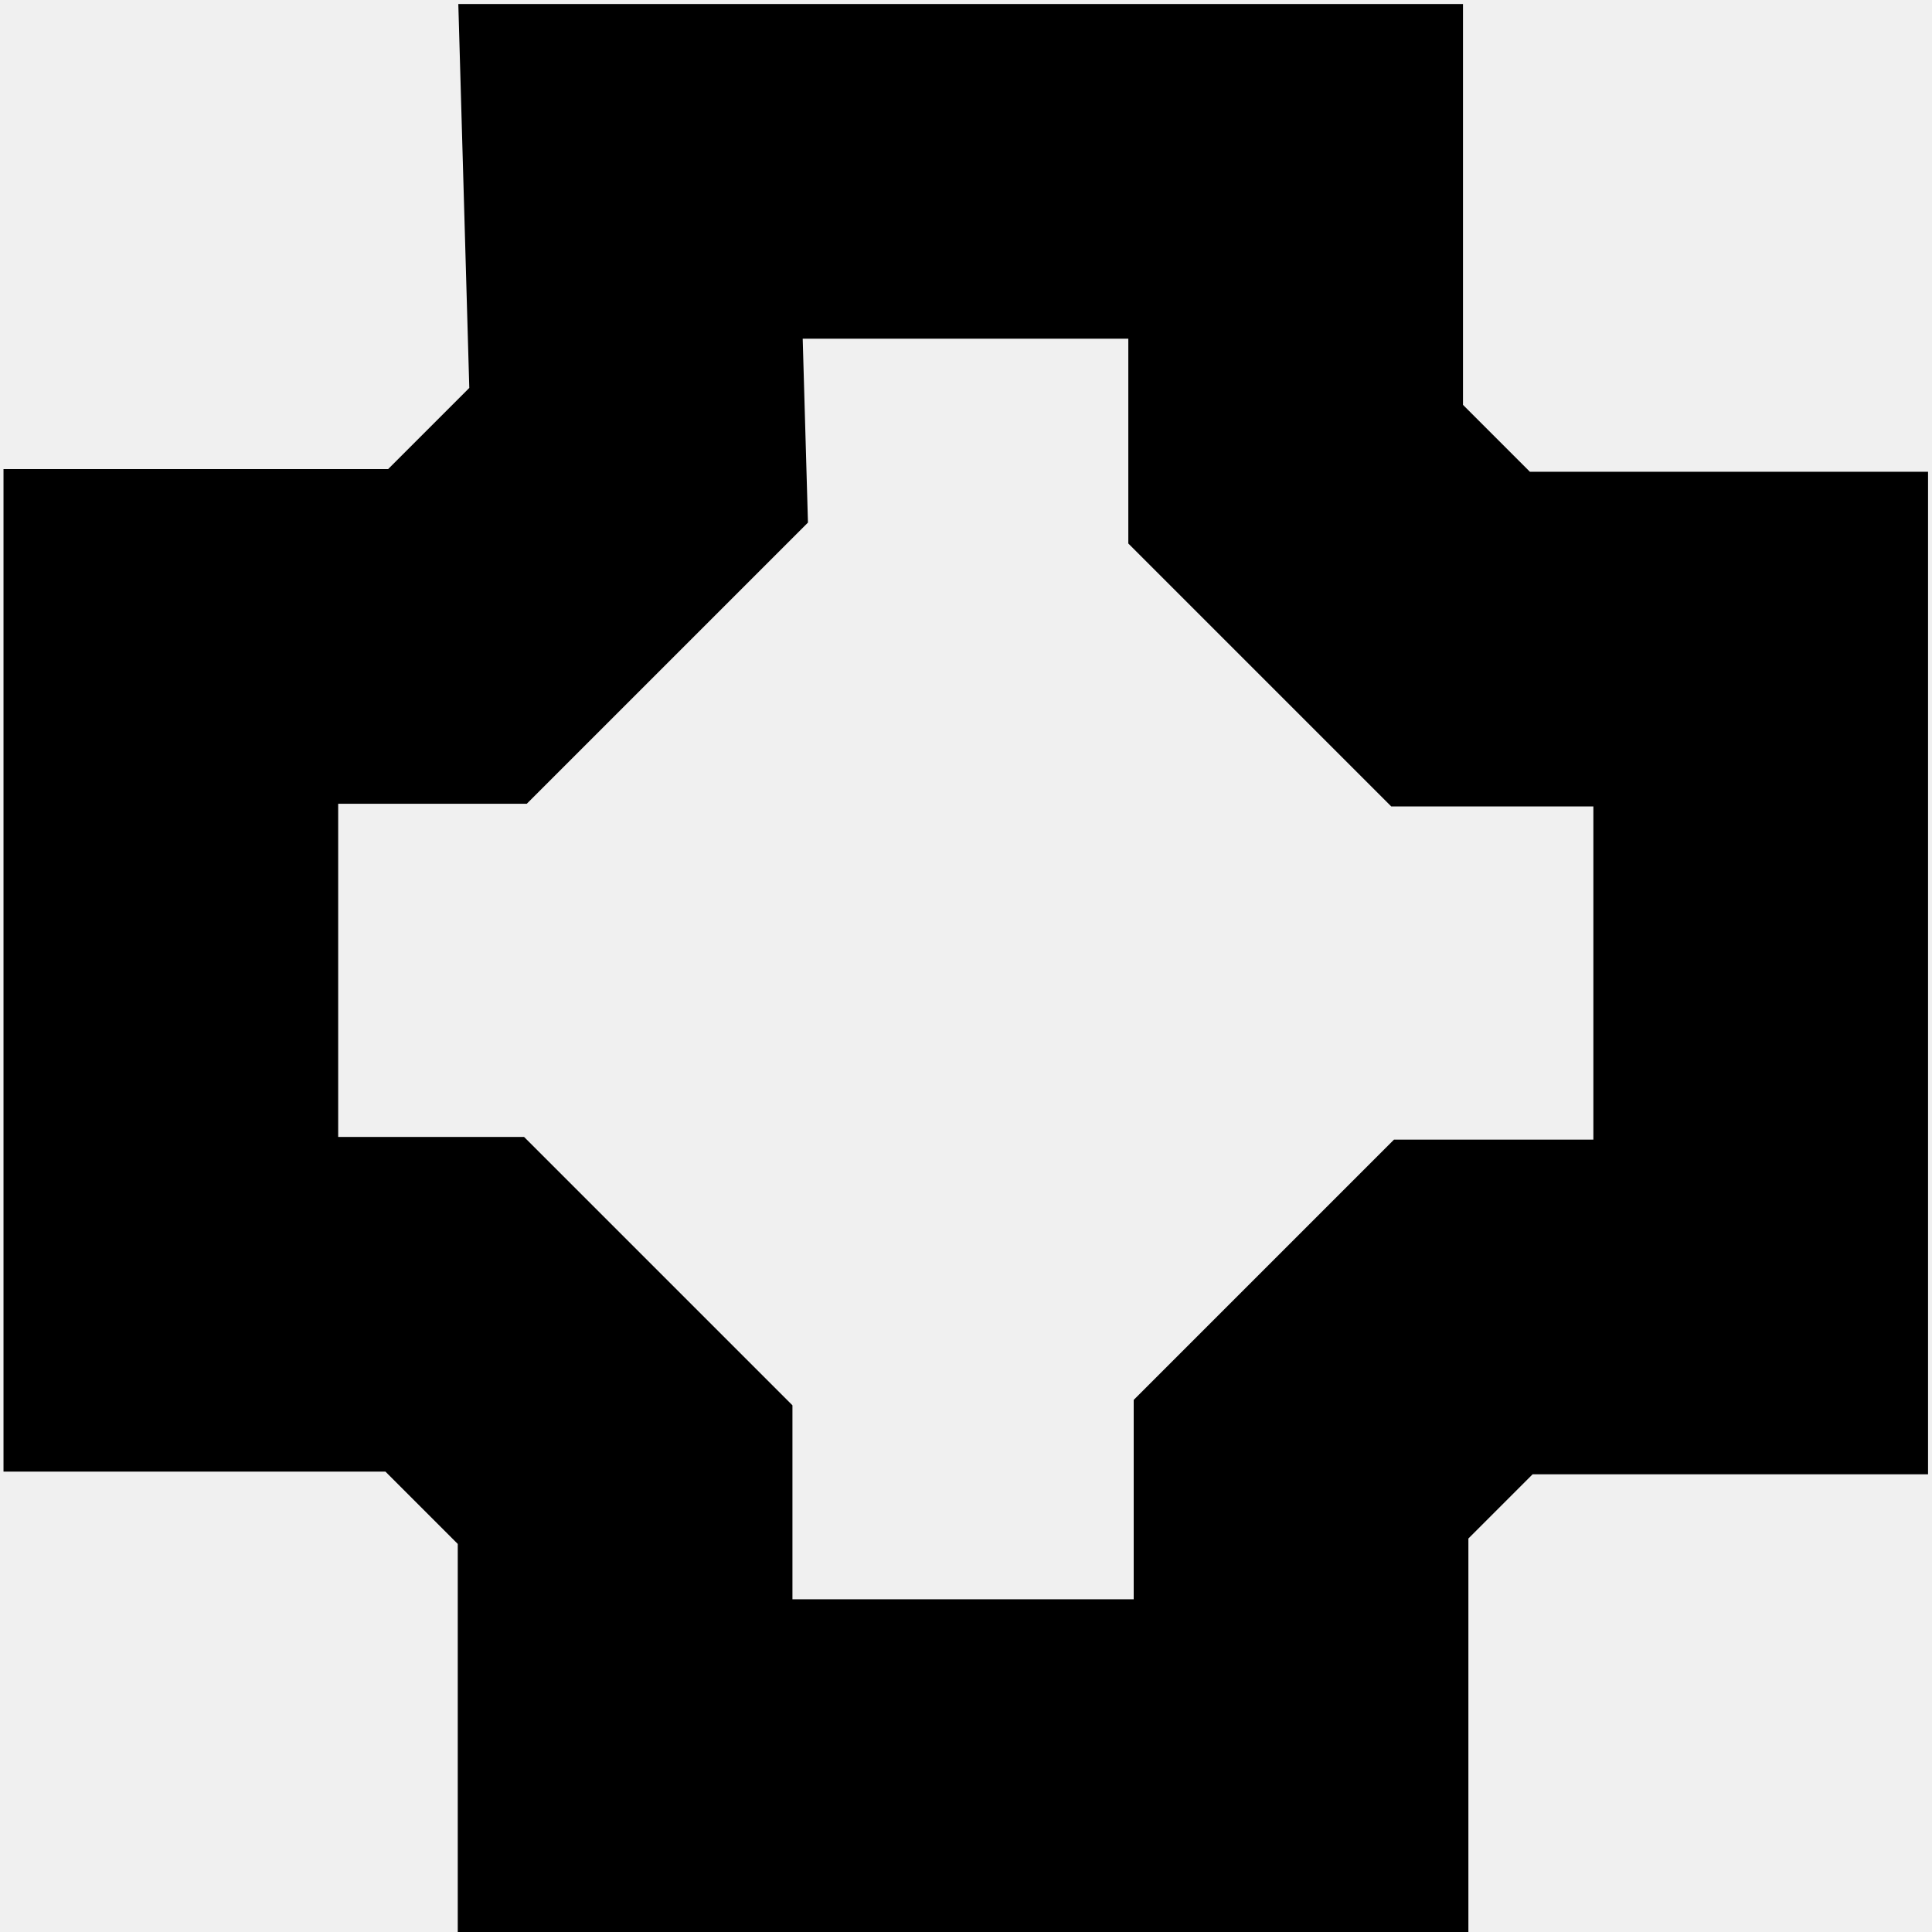
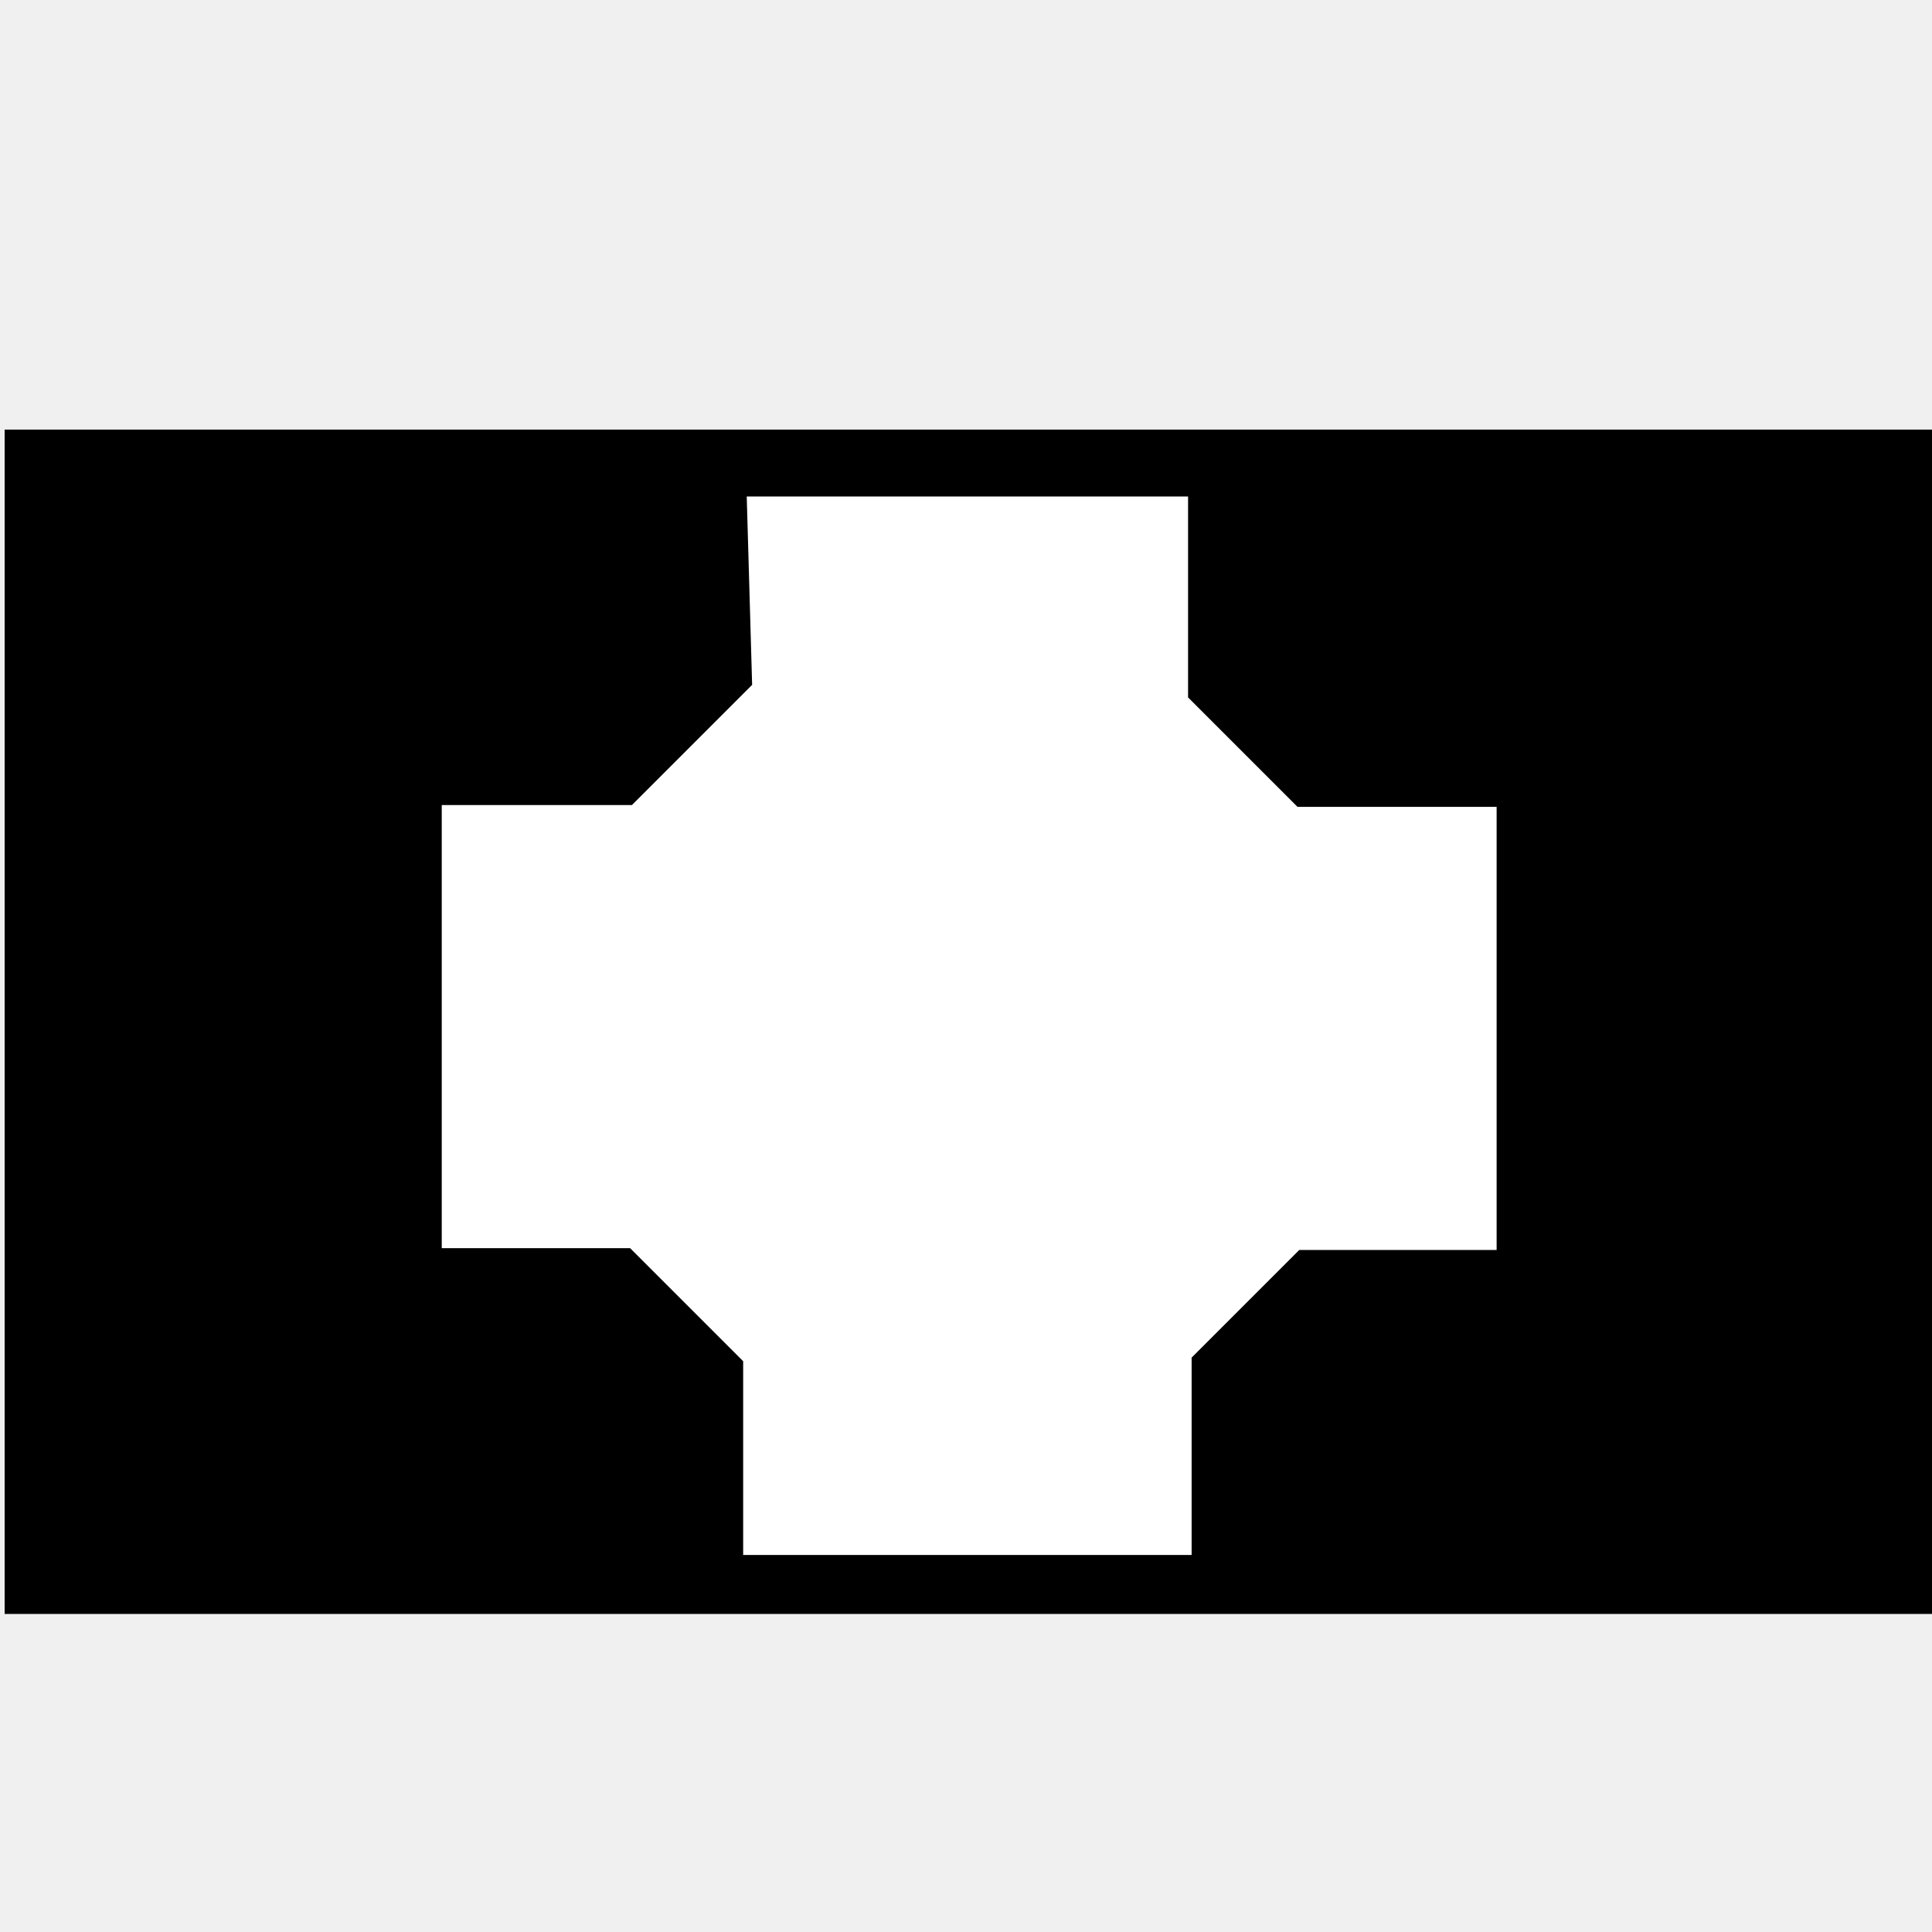
- <svg xmlns="http://www.w3.org/2000/svg" version="1.0" width="100%" height="100%" viewBox="-4.5 -3 100 100" id="svg2">
+ <svg xmlns="http://www.w3.org/2000/svg" version="1.0" width="100%" height="100%" viewBox="-4.5 -3 100 100" id="svg2" xml:space="preserve">
  <defs id="defs4">
-     <style type="text/css" id="style6" />
+     <style type="text/css" id="style6-2" />
    <symbol id="SymbolKirche" style="overflow:visible">
-       <rect width="9" height="6" x="-4.5" y="-3" id="rect9" style="fill:#000000;stroke:none" />
-       <path d="M -2.25,-1.125 L -1.375,-1.125 L -0.875,-1.625 L -0.875,-2.5 L 1.125,-2.5 L 1.125,-1.625 L 1.625,-1.125 L 2.5,-1.125 L 2.5,0.875 L 1.625,0.875 L 1.125,1.375 L 1.125,2.25 L -0.875,2.25 L -0.875,1.375 L -1.375,0.875 L -2.25,0.875 L -2.25,-1.125 z" id="path11" style="fill:#ffffff;stroke:none" />
+       <rect width="9" height="6" x="-4.5" y="-3" id="rect9-9" style="fill:#000000;stroke:none" />
+       <path d="M -2.25,-1.125 L -1.375,-1.125 L -0.875,-1.625 L -0.875,-2.5 L 1.125,-2.5 L 1.125,-1.625 L 1.625,-1.125 L 2.5,-1.125 L 2.5,0.875 L 1.625,0.875 L 1.125,1.375 L 1.125,2.25 L -0.875,2.25 L -0.875,1.375 L -1.375,0.875 L -2.25,0.875 L -2.25,-1.125 z" id="path11-73" style="fill:#ffffff;stroke:none" />
    </symbol>
  </defs>
-   <path d="M 28.135,5.87 L 62.563,5.87 L 62.563,21.544 L 71.1,30.081 L 86.634,30.081 L 86.634,64.649 L 71.239,64.649 L 62.842,73.046 L 62.842,88.44 L 27.855,88.44 L 27.855,73.326 L 19.038,64.509 L 4.343,64.509 L 4.343,29.941 L 19.178,29.941 L 28.555,20.564 L 28.135,5.87 z" id="path2385" style="fill:none;fill-rule:evenodd;stroke:#000000;stroke-width:17.323px;stroke-linecap:butt;stroke-linejoin:miter;stroke-opacity:1" />
+   <rect style="display:inline;fill:#000000;stroke-width:1.024" id="rect333" width="99.917" height="61.302" x="-4.26" y="19.236" />
+   <path d="m 34.151,22.698 h 22.843 v 10.4 l 5.664,5.664 h 10.307 v 22.936 h -10.215 l -5.572,5.572 V 77.485 H 33.966 V 67.456 L 28.116,61.606 H 18.365 V 38.67 h 9.843 l 6.222,-6.222 z" id="path2385" style="fill:#ffffff;fill-rule:evenodd;stroke:none;stroke-width:11.494px;stroke-linecap:butt;stroke-linejoin:miter;stroke-opacity:1" />
</svg>
